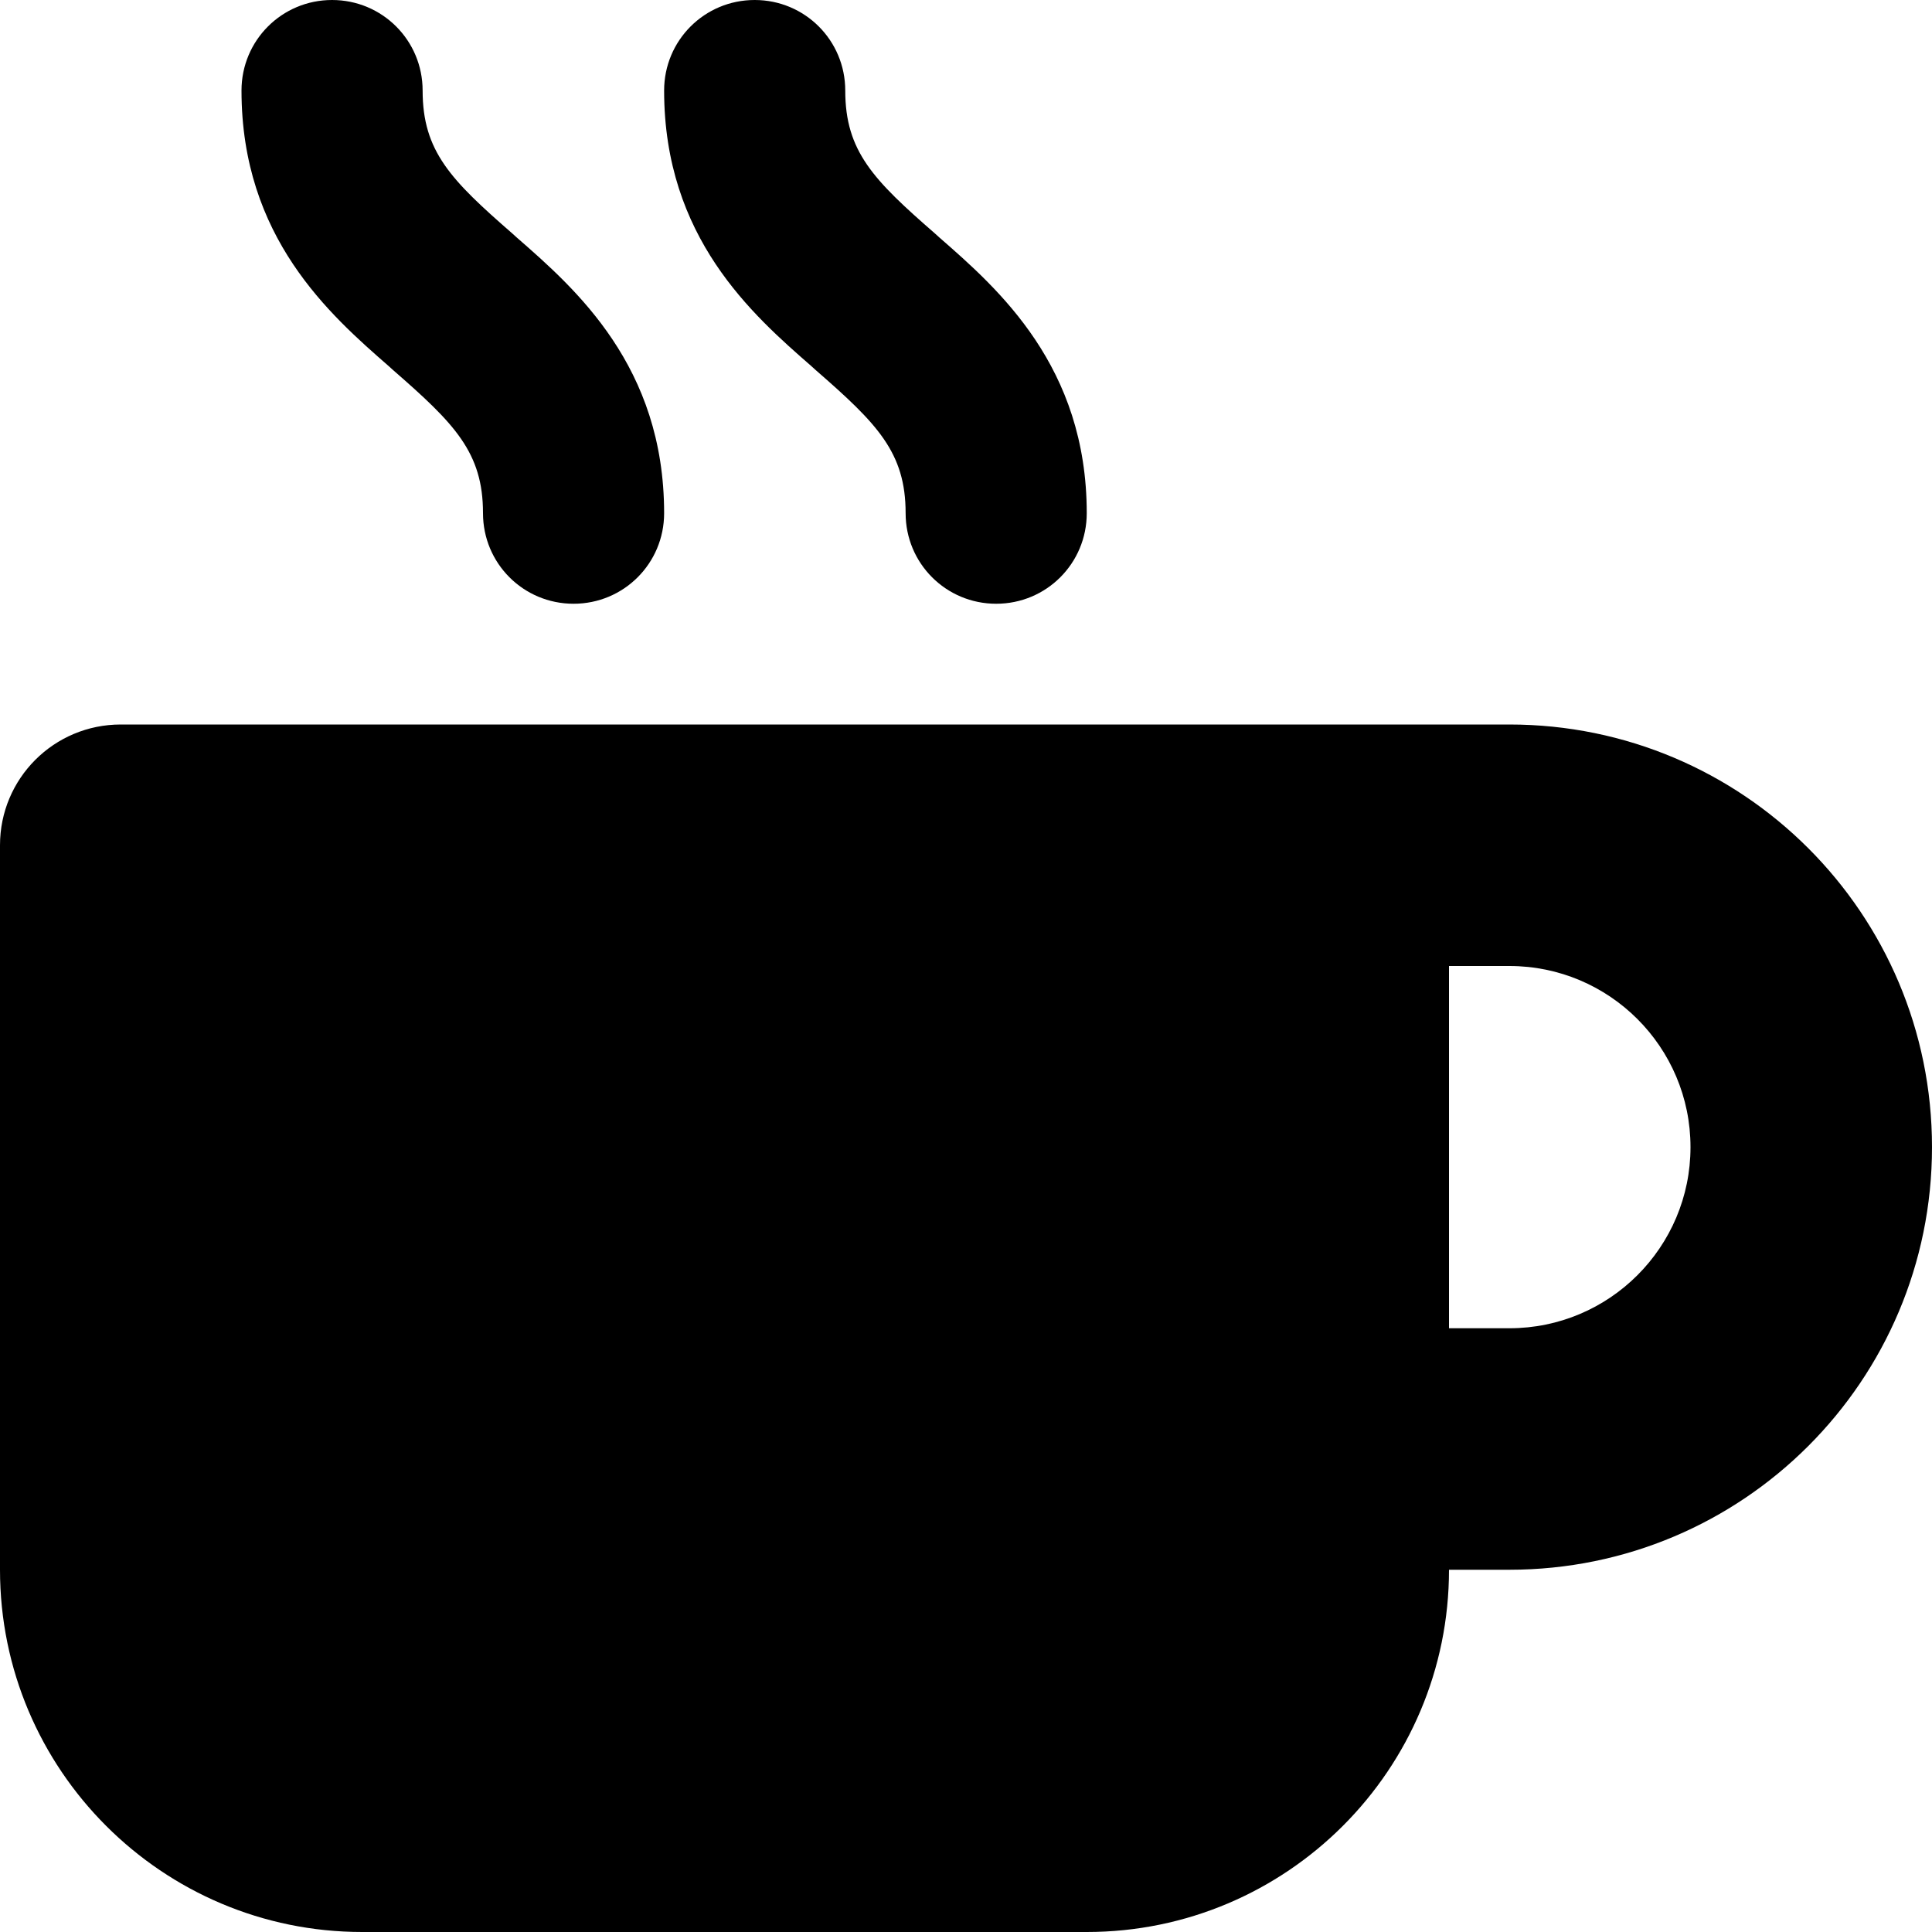
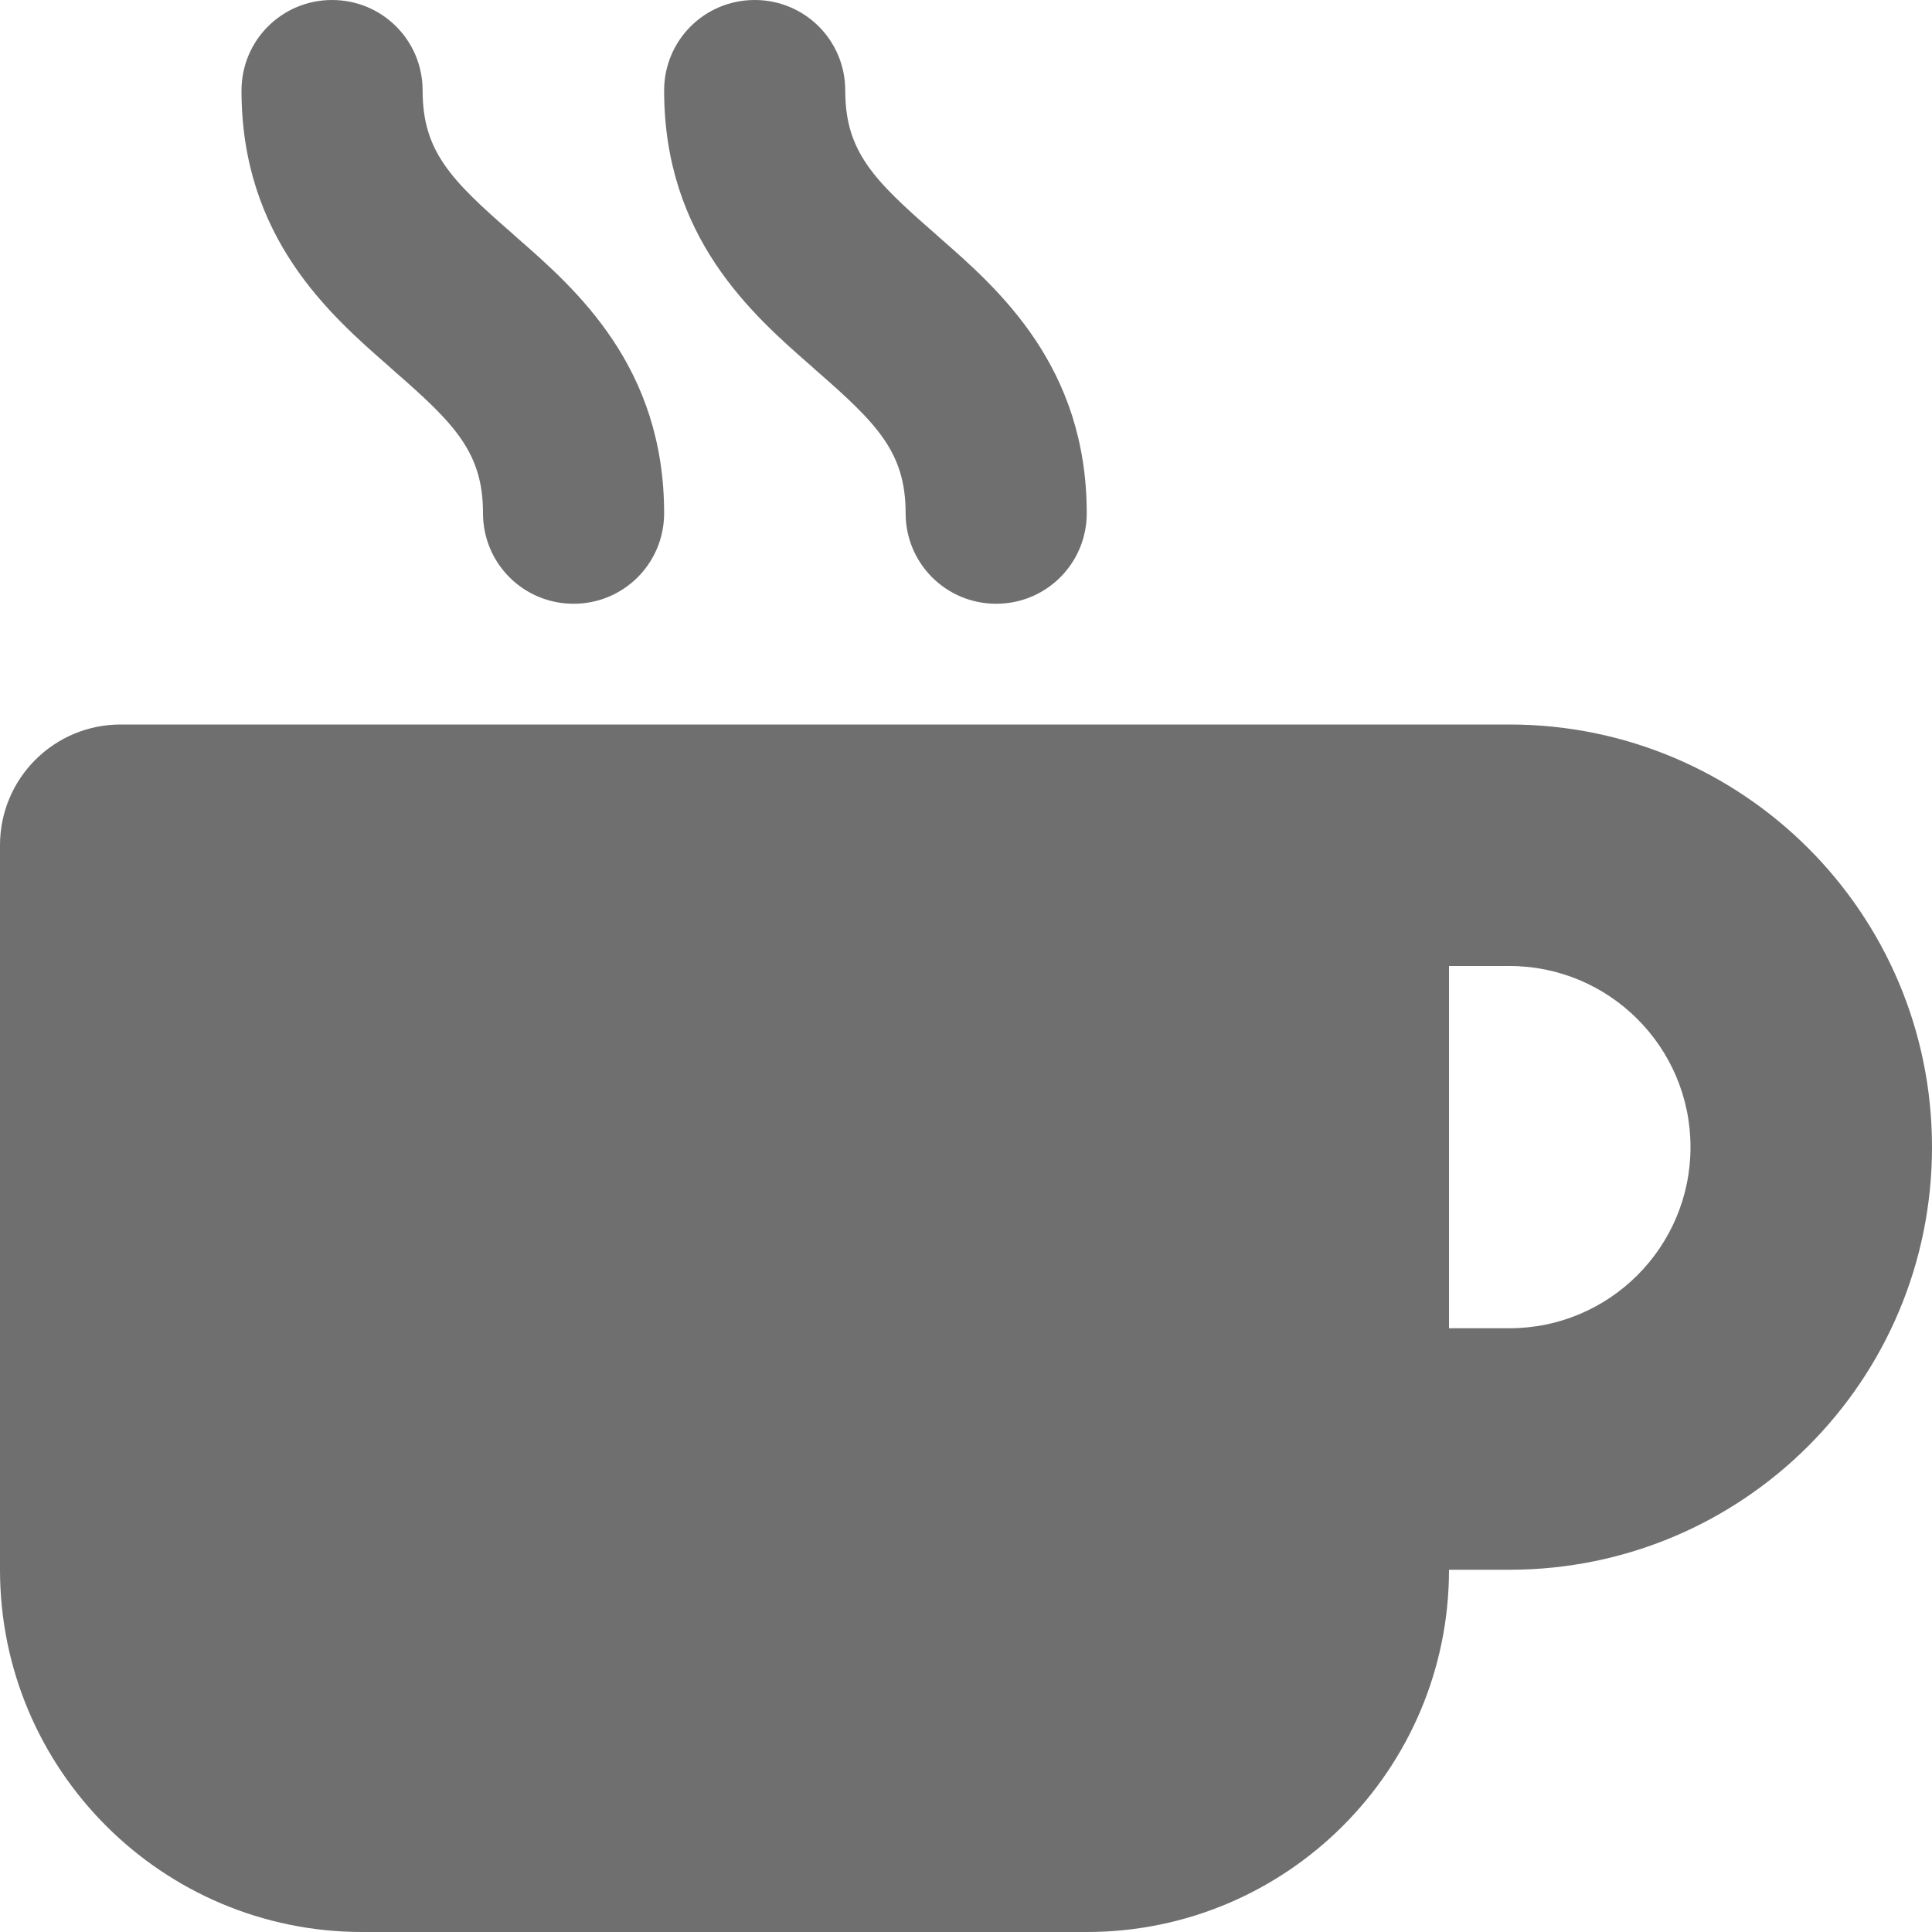
- <svg xmlns="http://www.w3.org/2000/svg" viewBox="0 0 512 512">
-   <path d="M88 0C74.7 0 64 10.7 64 24c0 38.9 23.4 59.4 39.1 73.1l1.1 1C120.5 112.3 128 119.9 128 136c0 13.3 10.7 24 24 24s24-10.7 24-24c0-38.9-23.4-59.4-39.1-73.1l-1.1-1C119.5 47.7 112 40.1 112 24c0-13.3-10.7-24-24-24zM32 192c-17.7 0-32 14.3-32 32L0 416c0 53 43 96 96 96l192 0c53 0 96-43 96-96l16 0c61.9 0 112-50.1 112-112s-50.1-112-112-112l-48 0L32 192zm352 64l16 0c26.5 0 48 21.5 48 48s-21.5 48-48 48l-16 0 0-96zM224 24c0-13.3-10.7-24-24-24s-24 10.7-24 24c0 38.9 23.4 59.4 39.1 73.1l1.1 1C232.5 112.3 240 119.9 240 136c0 13.3 10.7 24 24 24s24-10.7 24-24c0-38.9-23.4-59.4-39.1-73.1l-1.1-1C231.5 47.7 224 40.1 224 24z" />
+ <svg xmlns="http://www.w3.org/2000/svg" viewBox="0 0 512 512" version="1.1" id="svg1">
+   <defs id="defs1" />
+   <path d="M88 0C74.7 0 64 10.7 64 24c0 38.9 23.4 59.4 39.1 73.1l1.1 1C120.5 112.3 128 119.9 128 136c0 13.3 10.7 24 24 24s24-10.7 24-24c0-38.9-23.4-59.4-39.1-73.1l-1.1-1C119.5 47.7 112 40.1 112 24c0-13.3-10.7-24-24-24zM32 192c-17.7 0-32 14.3-32 32L0 416c0 53 43 96 96 96l192 0c53 0 96-43 96-96l16 0c61.9 0 112-50.1 112-112s-50.1-112-112-112l-48 0L32 192zm352 64l16 0c26.5 0 48 21.5 48 48s-21.5 48-48 48l-16 0 0-96zM224 24c0-13.3-10.7-24-24-24s-24 10.7-24 24c0 38.9 23.4 59.4 39.1 73.1l1.1 1C232.5 112.3 240 119.9 240 136c0 13.3 10.7 24 24 24s24-10.7 24-24c0-38.9-23.4-59.4-39.1-73.1l-1.1-1C231.5 47.7 224 40.1 224 24z" id="path1" style="fill:#6f6f6f;fill-opacity:1" />
</svg>
